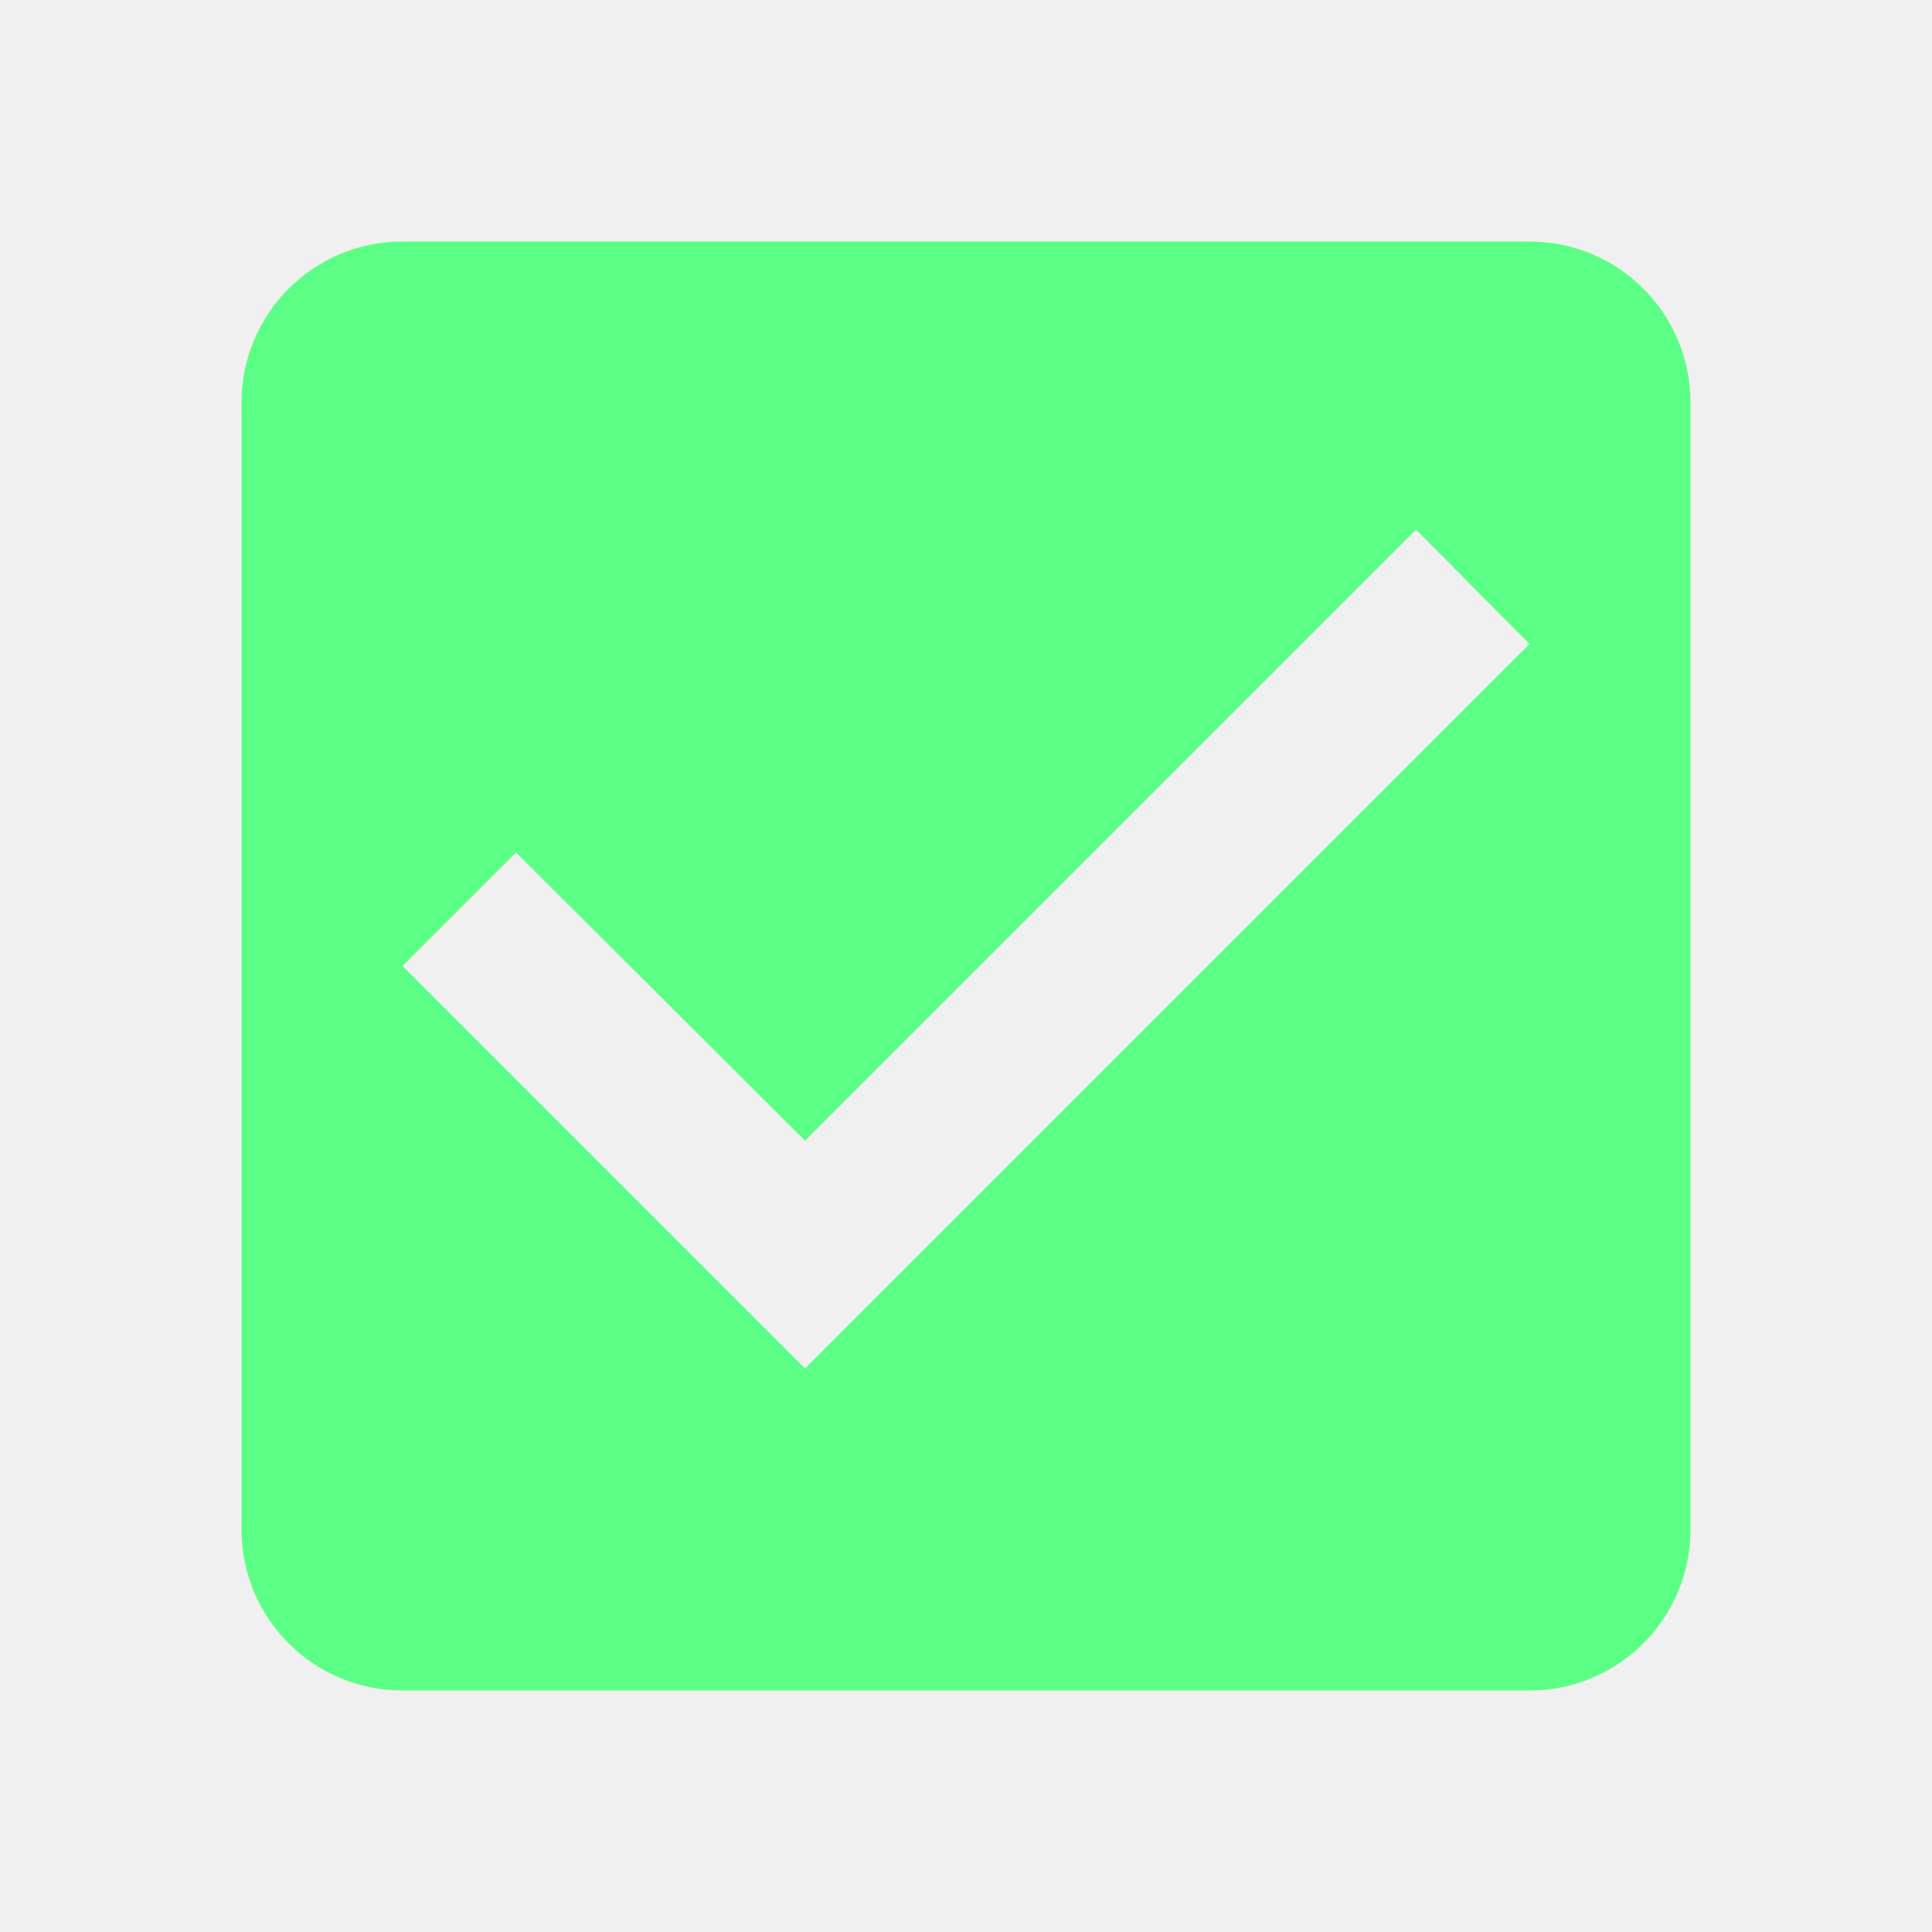
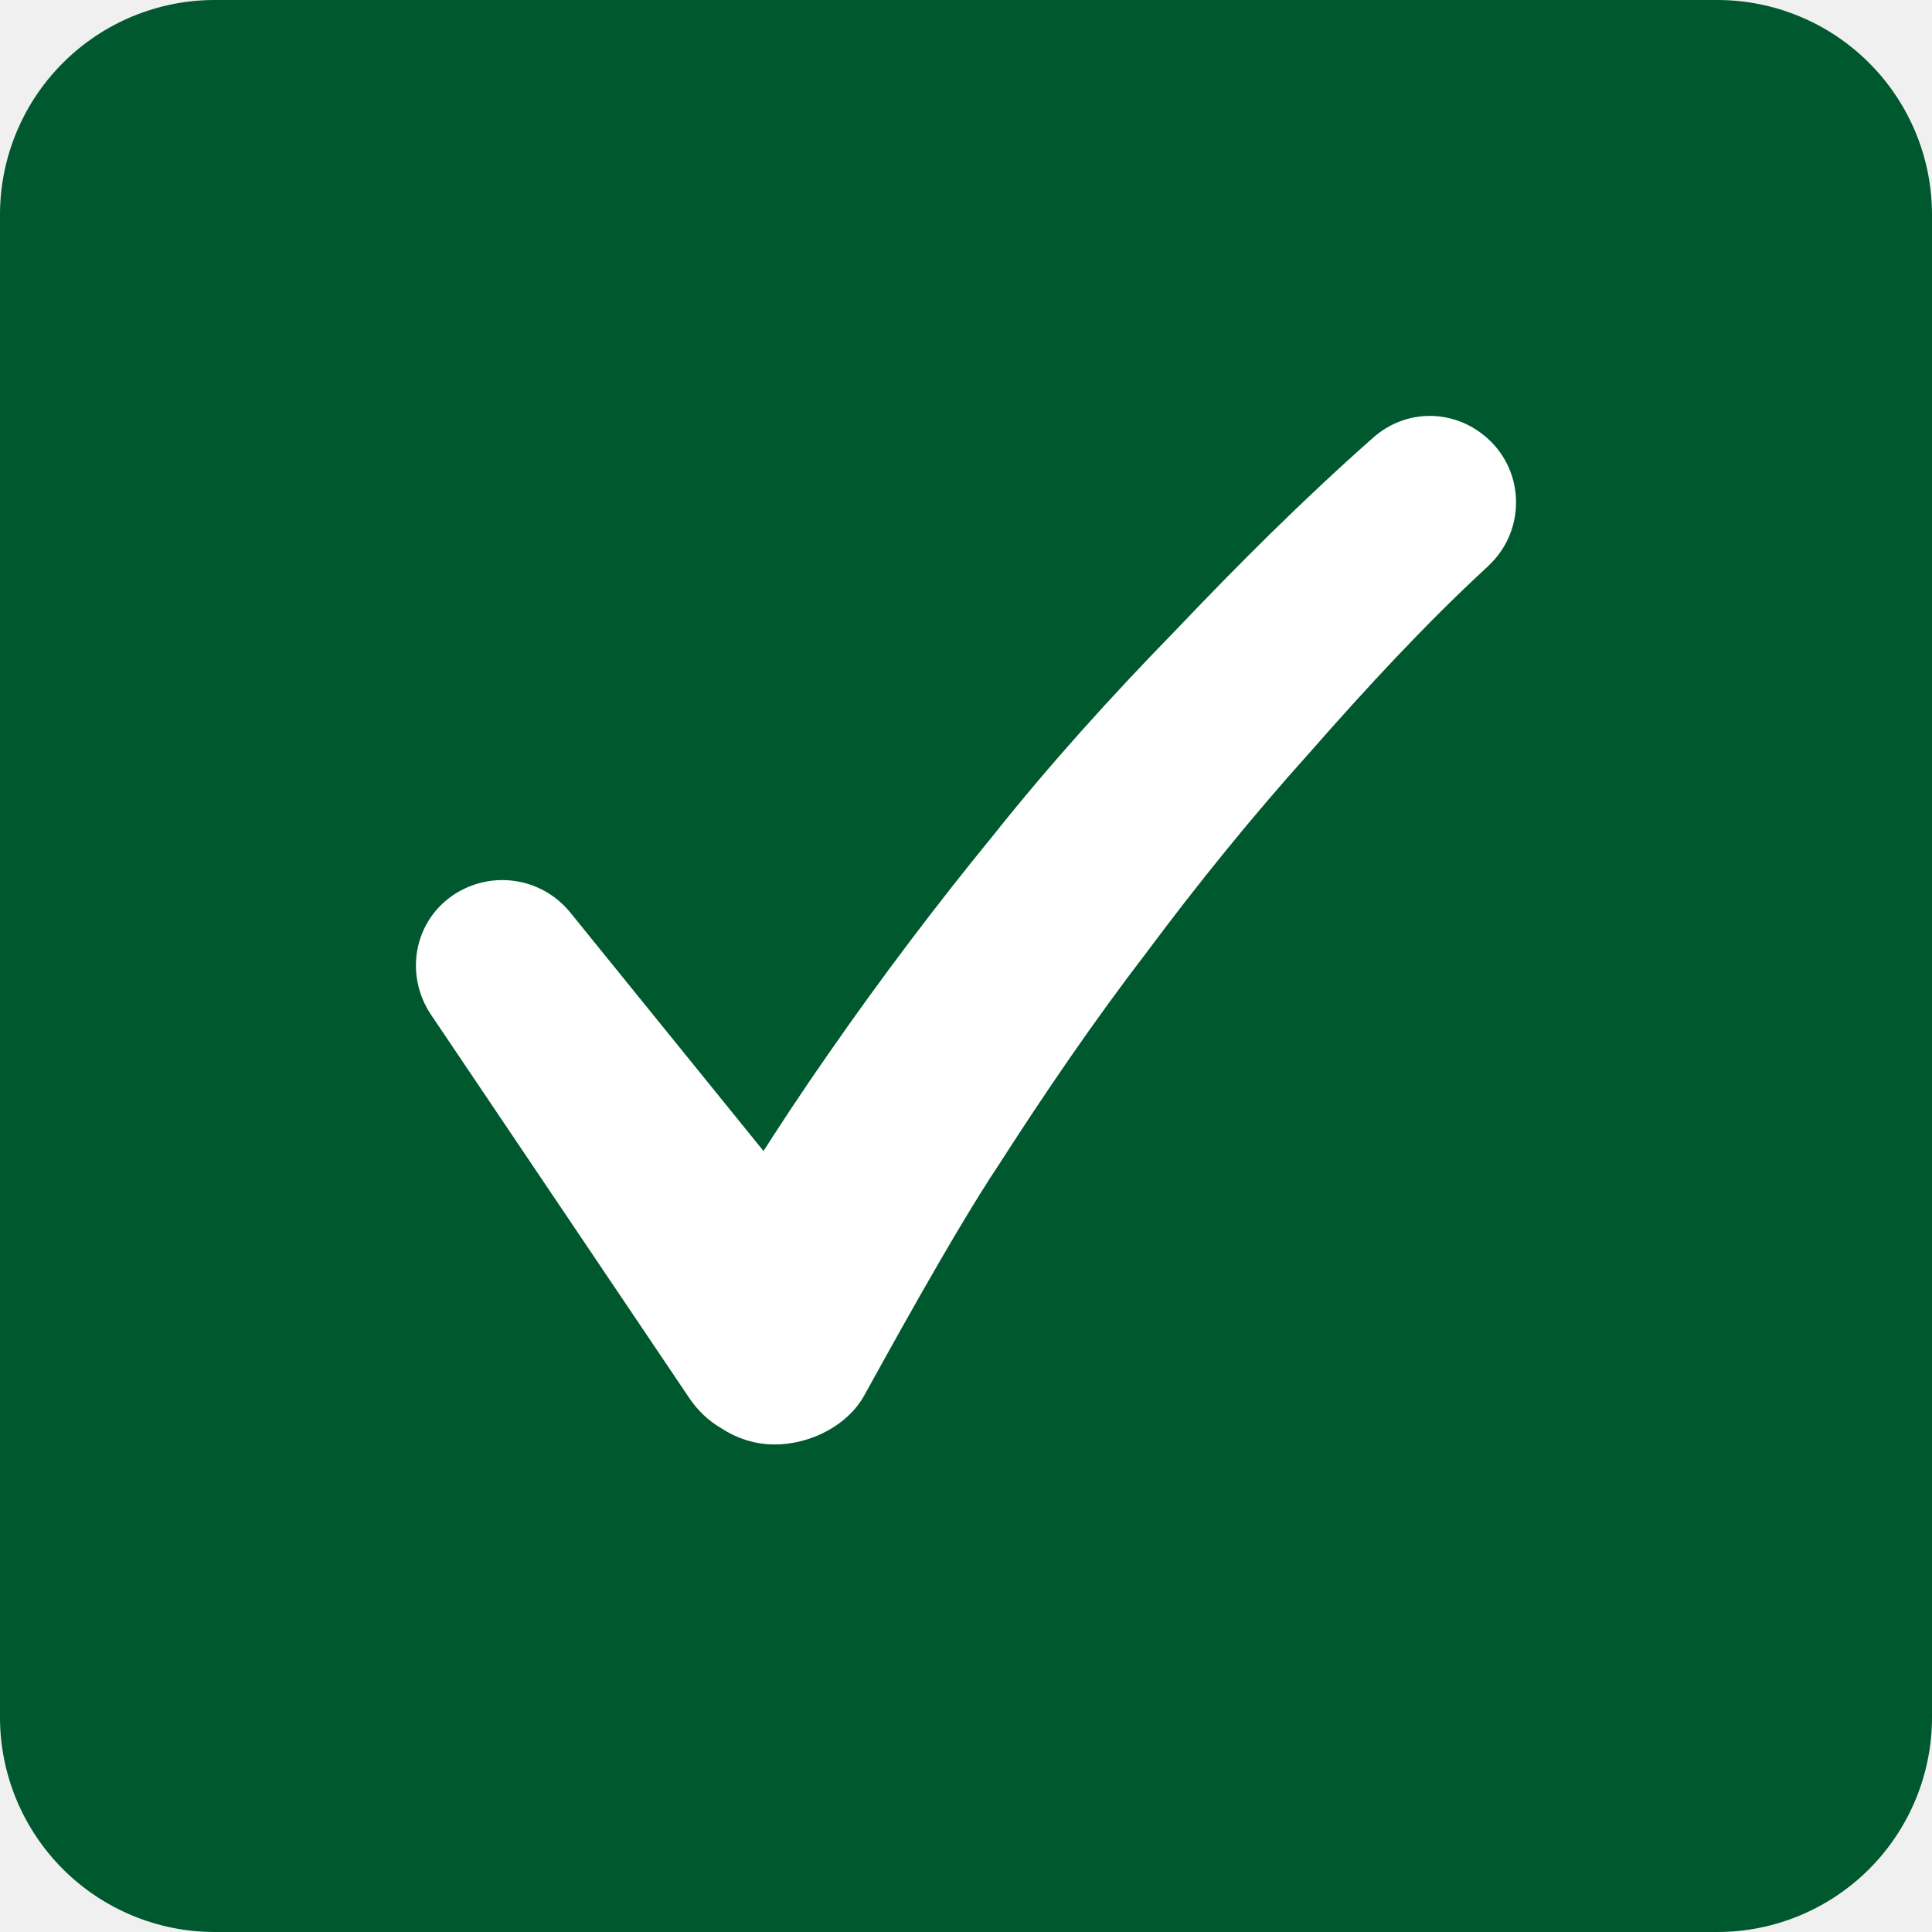
- <svg xmlns="http://www.w3.org/2000/svg" fill="#5CFF85" viewBox="0 0 24 24">
-   <path d="M19 3H5c-1.11 0-2 .9-2 2v14c0 1.1.89 2 2 2h14c1.11 0 2-.9 2-2V5c0-1.1-.89-2-2-2zm-9 14l-5-5 1.41-1.41L10 14.17l7.59-7.59L19 8l-9 9z">
-         </path>
+ <svg xmlns="http://www.w3.org/2000/svg" width="18" height="18" viewBox="0 0 18 18" fill="none">
+   <g clip-path="url(#clip0_252_7)">
+     <path d="M16 0H2C1.47 0 0.961 0.211 0.586 0.586C0.211 0.961 0 1.47 0 2V16C0 16.53 0.211 17.039 0.586 17.414C0.961 17.789 1.47 18 2 18H16C16.53 18 17.039 17.789 17.414 17.414C17.789 17.039 18 16.53 18 16V2C18 1.47 17.789 0.961 17.414 0.586C17.039 0.211 16.53 0 16 0Z" fill="#00582E" />
+     <path d="M9.356 7.855C8.817 8.514 8.309 9.187 7.83 9.876C7.59 10.22 7.351 10.579 7.126 10.938L5.211 8.574C4.986 8.304 4.597 8.244 4.298 8.439C3.983 8.648 3.909 9.067 4.118 9.382L6.528 12.959C6.588 13.048 6.677 13.138 6.782 13.198C6.917 13.288 7.066 13.333 7.216 13.333C7.5 13.333 7.815 13.183 7.949 12.929C8.084 12.689 8.758 11.447 9.207 10.774C9.64 10.1 10.089 9.442 10.583 8.798C11.062 8.155 11.571 7.526 12.11 6.927C12.634 6.329 13.202 5.715 13.771 5.191L13.786 5.176C14.055 4.922 14.07 4.503 13.831 4.233C13.577 3.949 13.158 3.919 12.873 4.174C12.215 4.757 11.631 5.341 11.047 5.955C10.449 6.568 9.88 7.197 9.356 7.855L9.356 7.855Z" fill="white" stroke="white" stroke-width="0.25" />
+   </g>
+   <defs>
+     <clipPath id="clip0_252_7">
+       <rect width="18" height="18" fill="white" />
+     </clipPath>
+   </defs>
</svg>
